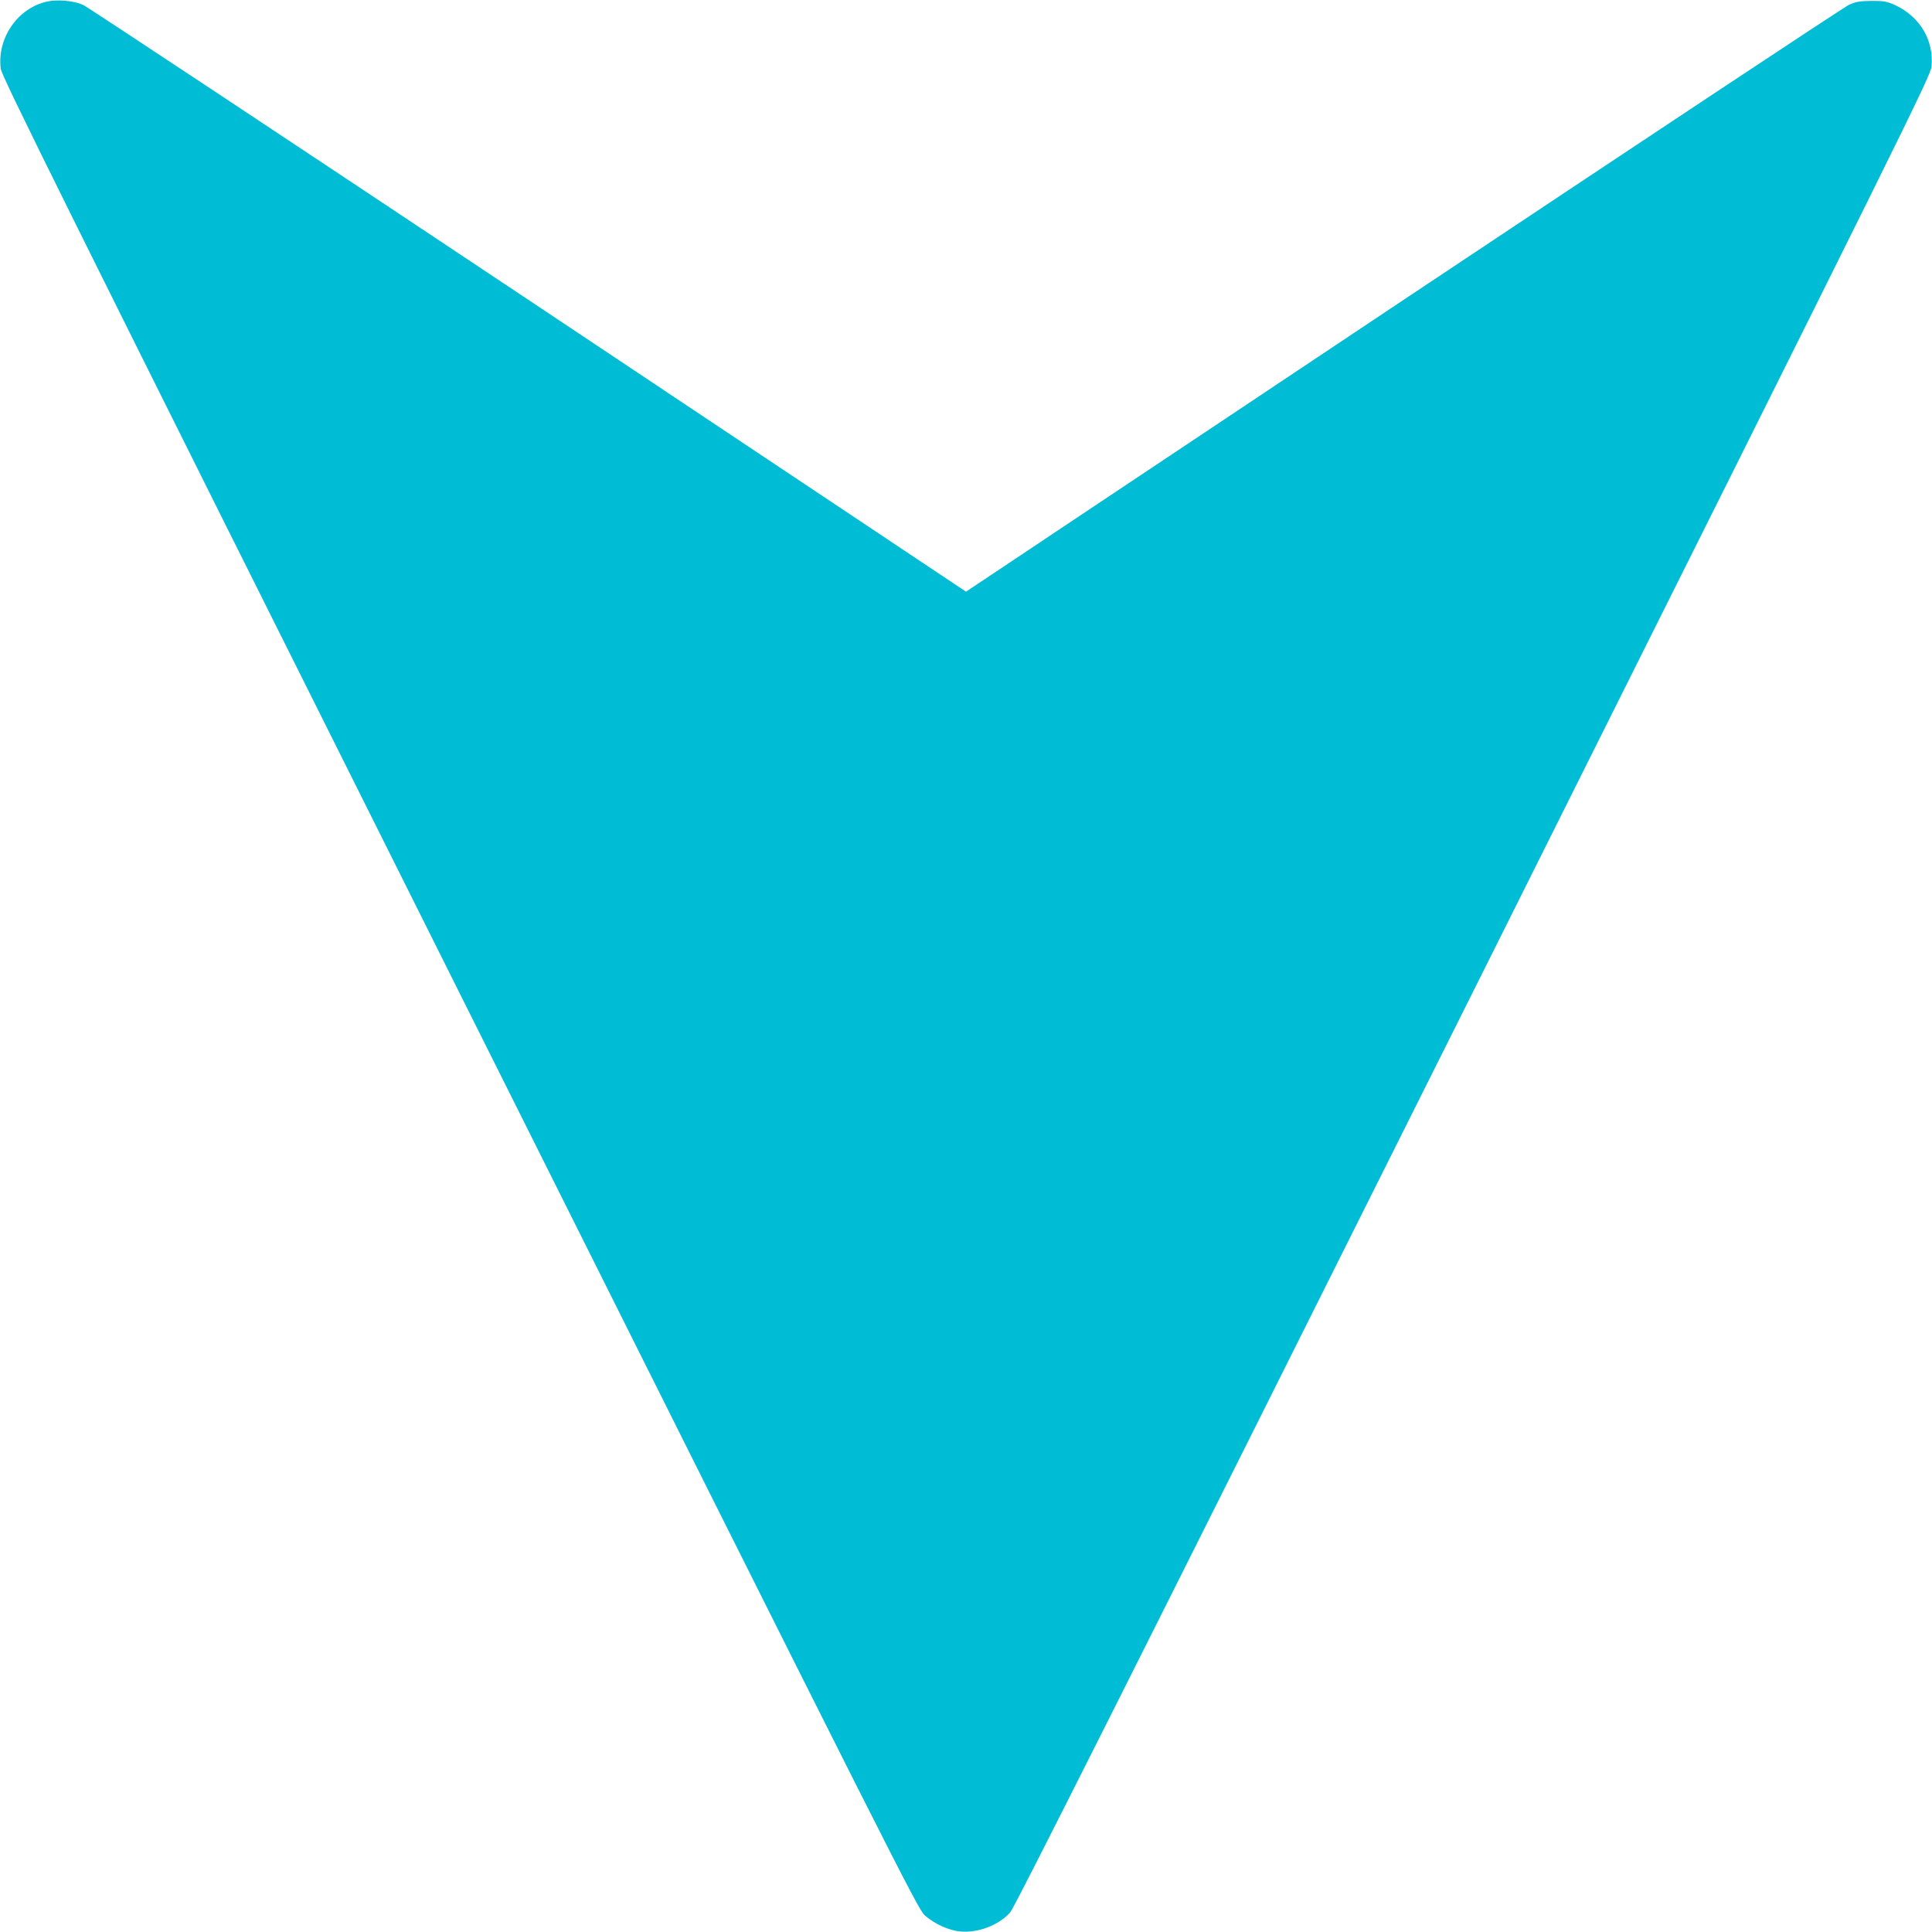
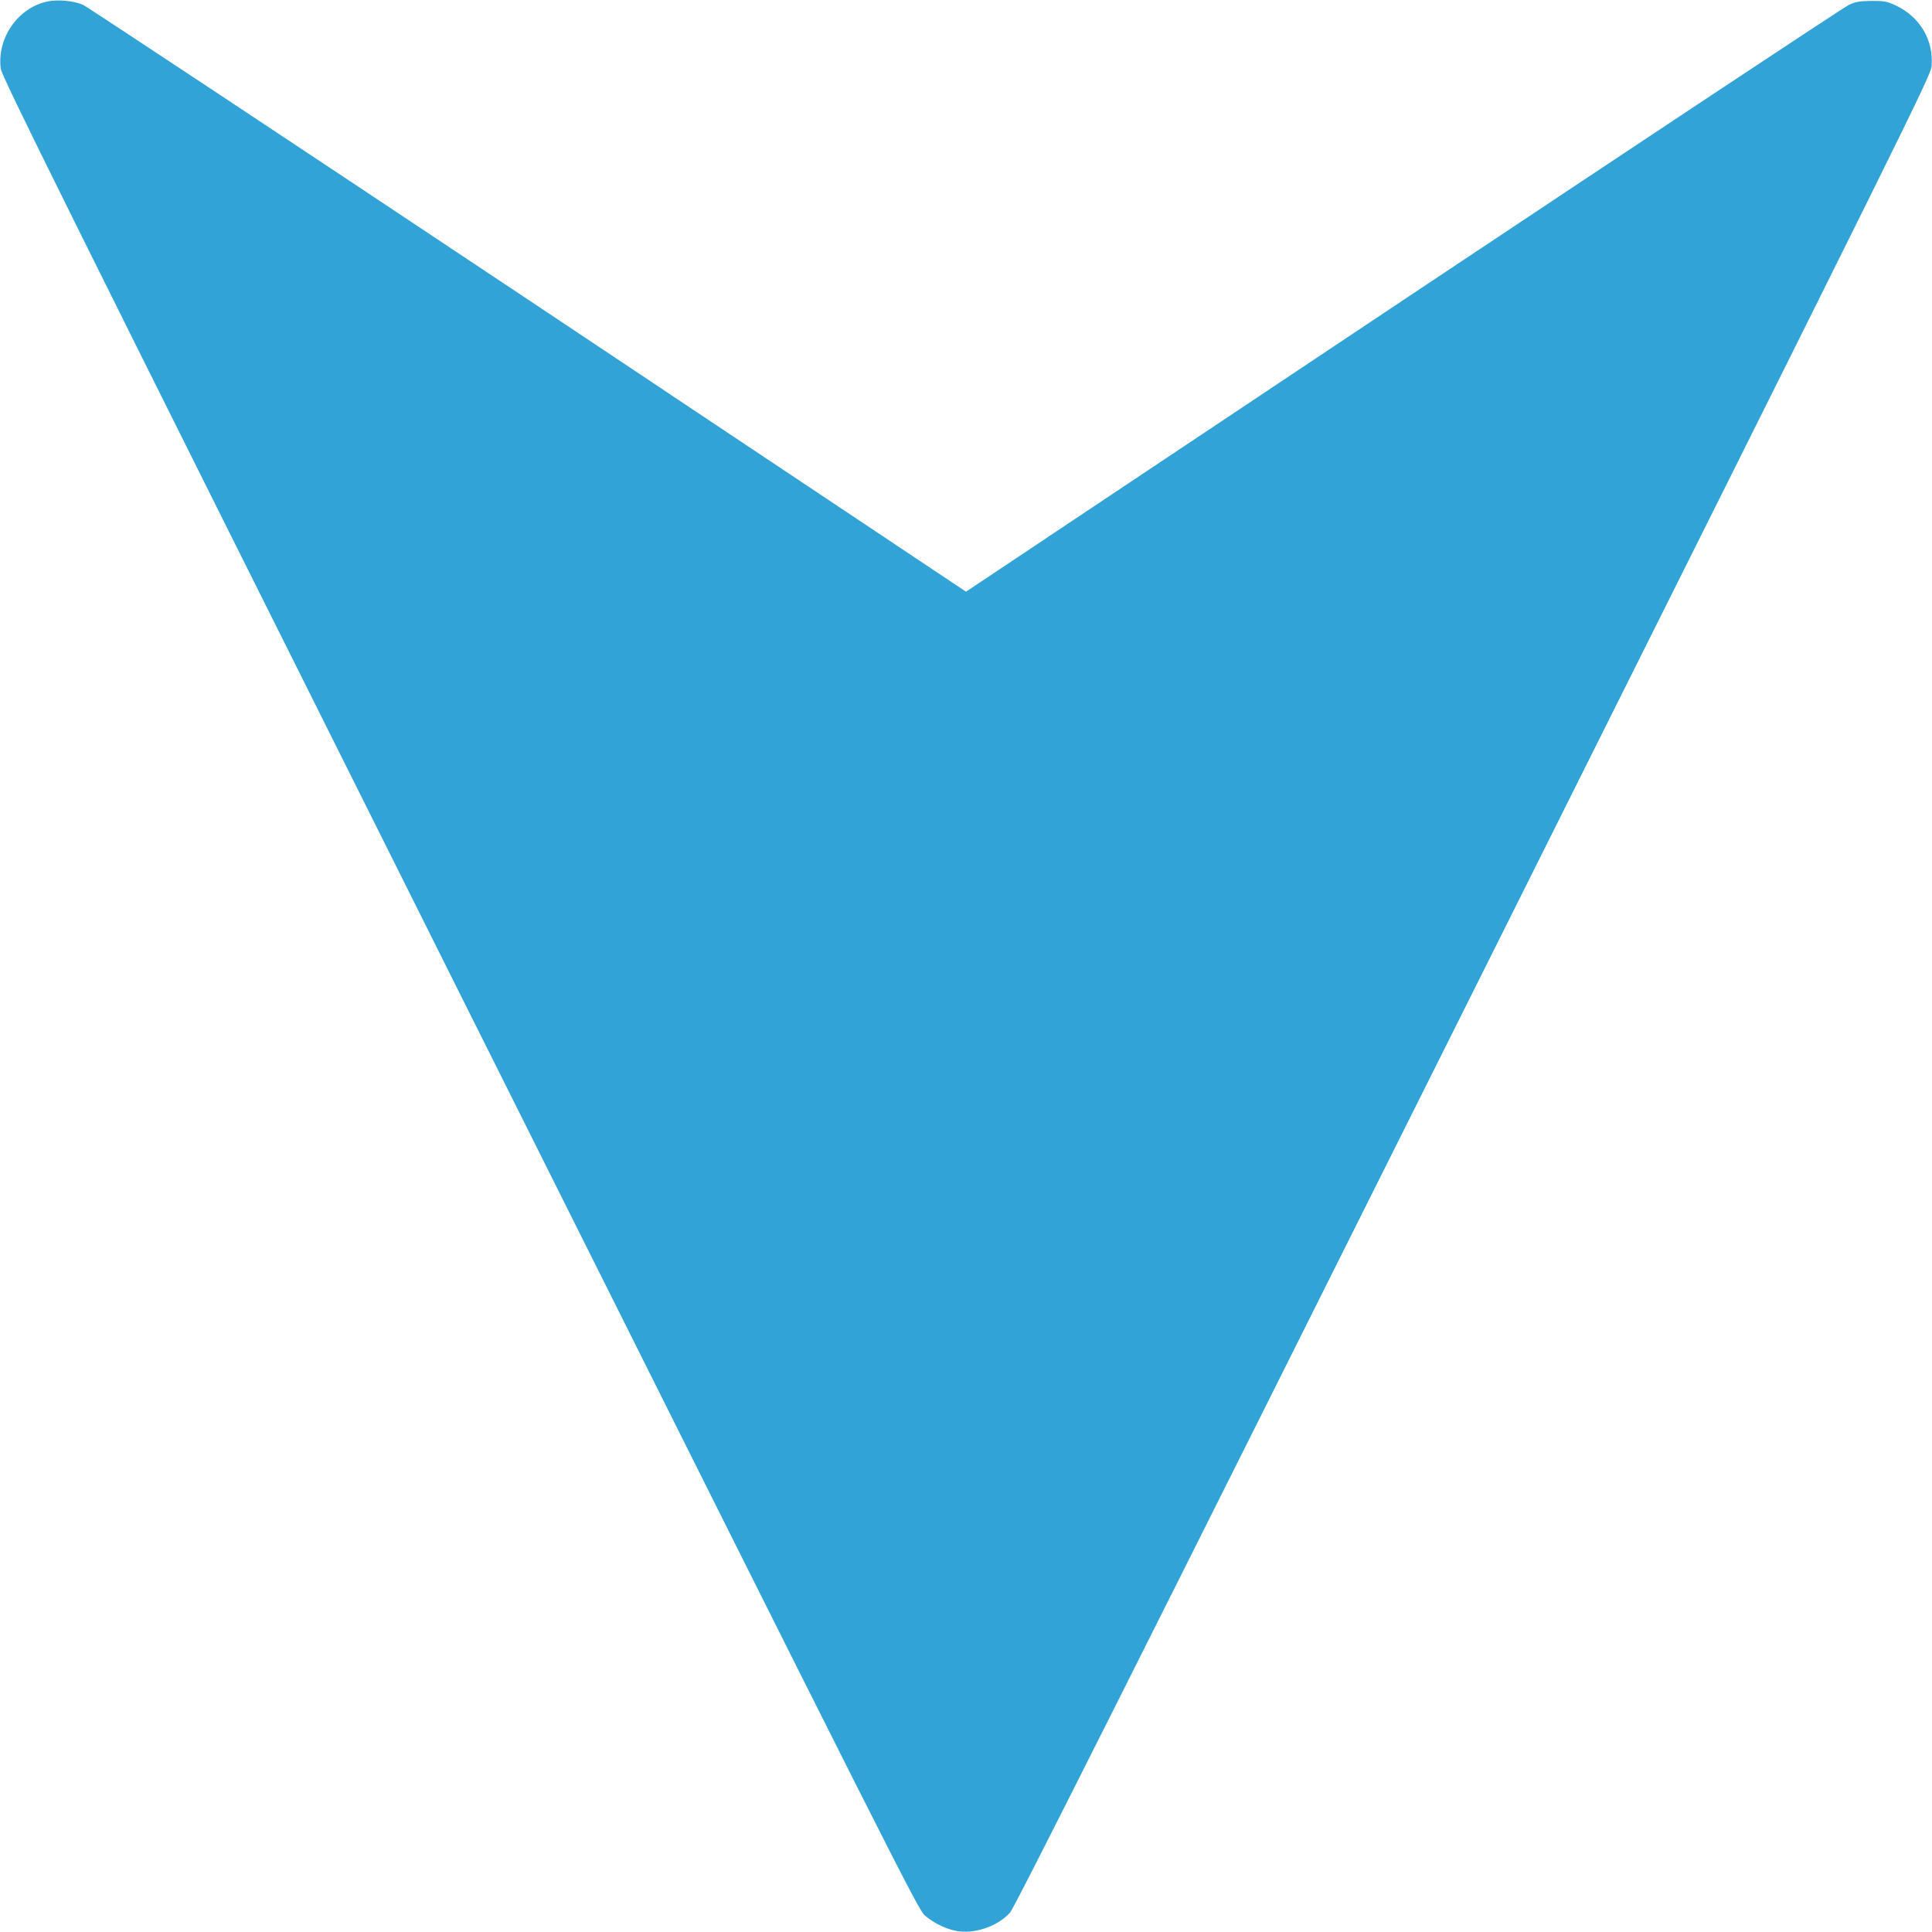
<svg xmlns="http://www.w3.org/2000/svg" version="1.0" width="1280pt" height="1280pt" viewBox="0 0 1280 1280" preserveAspectRatio="xMidYMid meet">
-   <g transform="translate(0,1280) scale(0.1,-0.1)" fill="#00bcd4" stroke="none">
+   <g transform="translate(0,1280) scale(0.1,-0.1)" fill="rgb(49,163,214)" stroke="none">
    <path d="M314 12790 c-195 -41 -335 -242 -309 -445 6 -51 383 -811 3040 -6125 2901 -5801 3036 -6069 3082 -6110 61 -54 157 -99 231 -106 118 -13 258 40 334 125 31 35 771 1508 3070 6106 2924 5849 3029 6062 3035 6126 15 173 -76 326 -237 403 -59 27 -74 30 -160 30 -79 -1 -104 -5 -150 -26 -30 -13 -1359 -894 -2953 -1956 l-2897 -1932 -2897 1932 c-1594 1062 -2923 1942 -2953 1956 -61 27 -168 37 -236 22z" />
  </g>
</svg>
